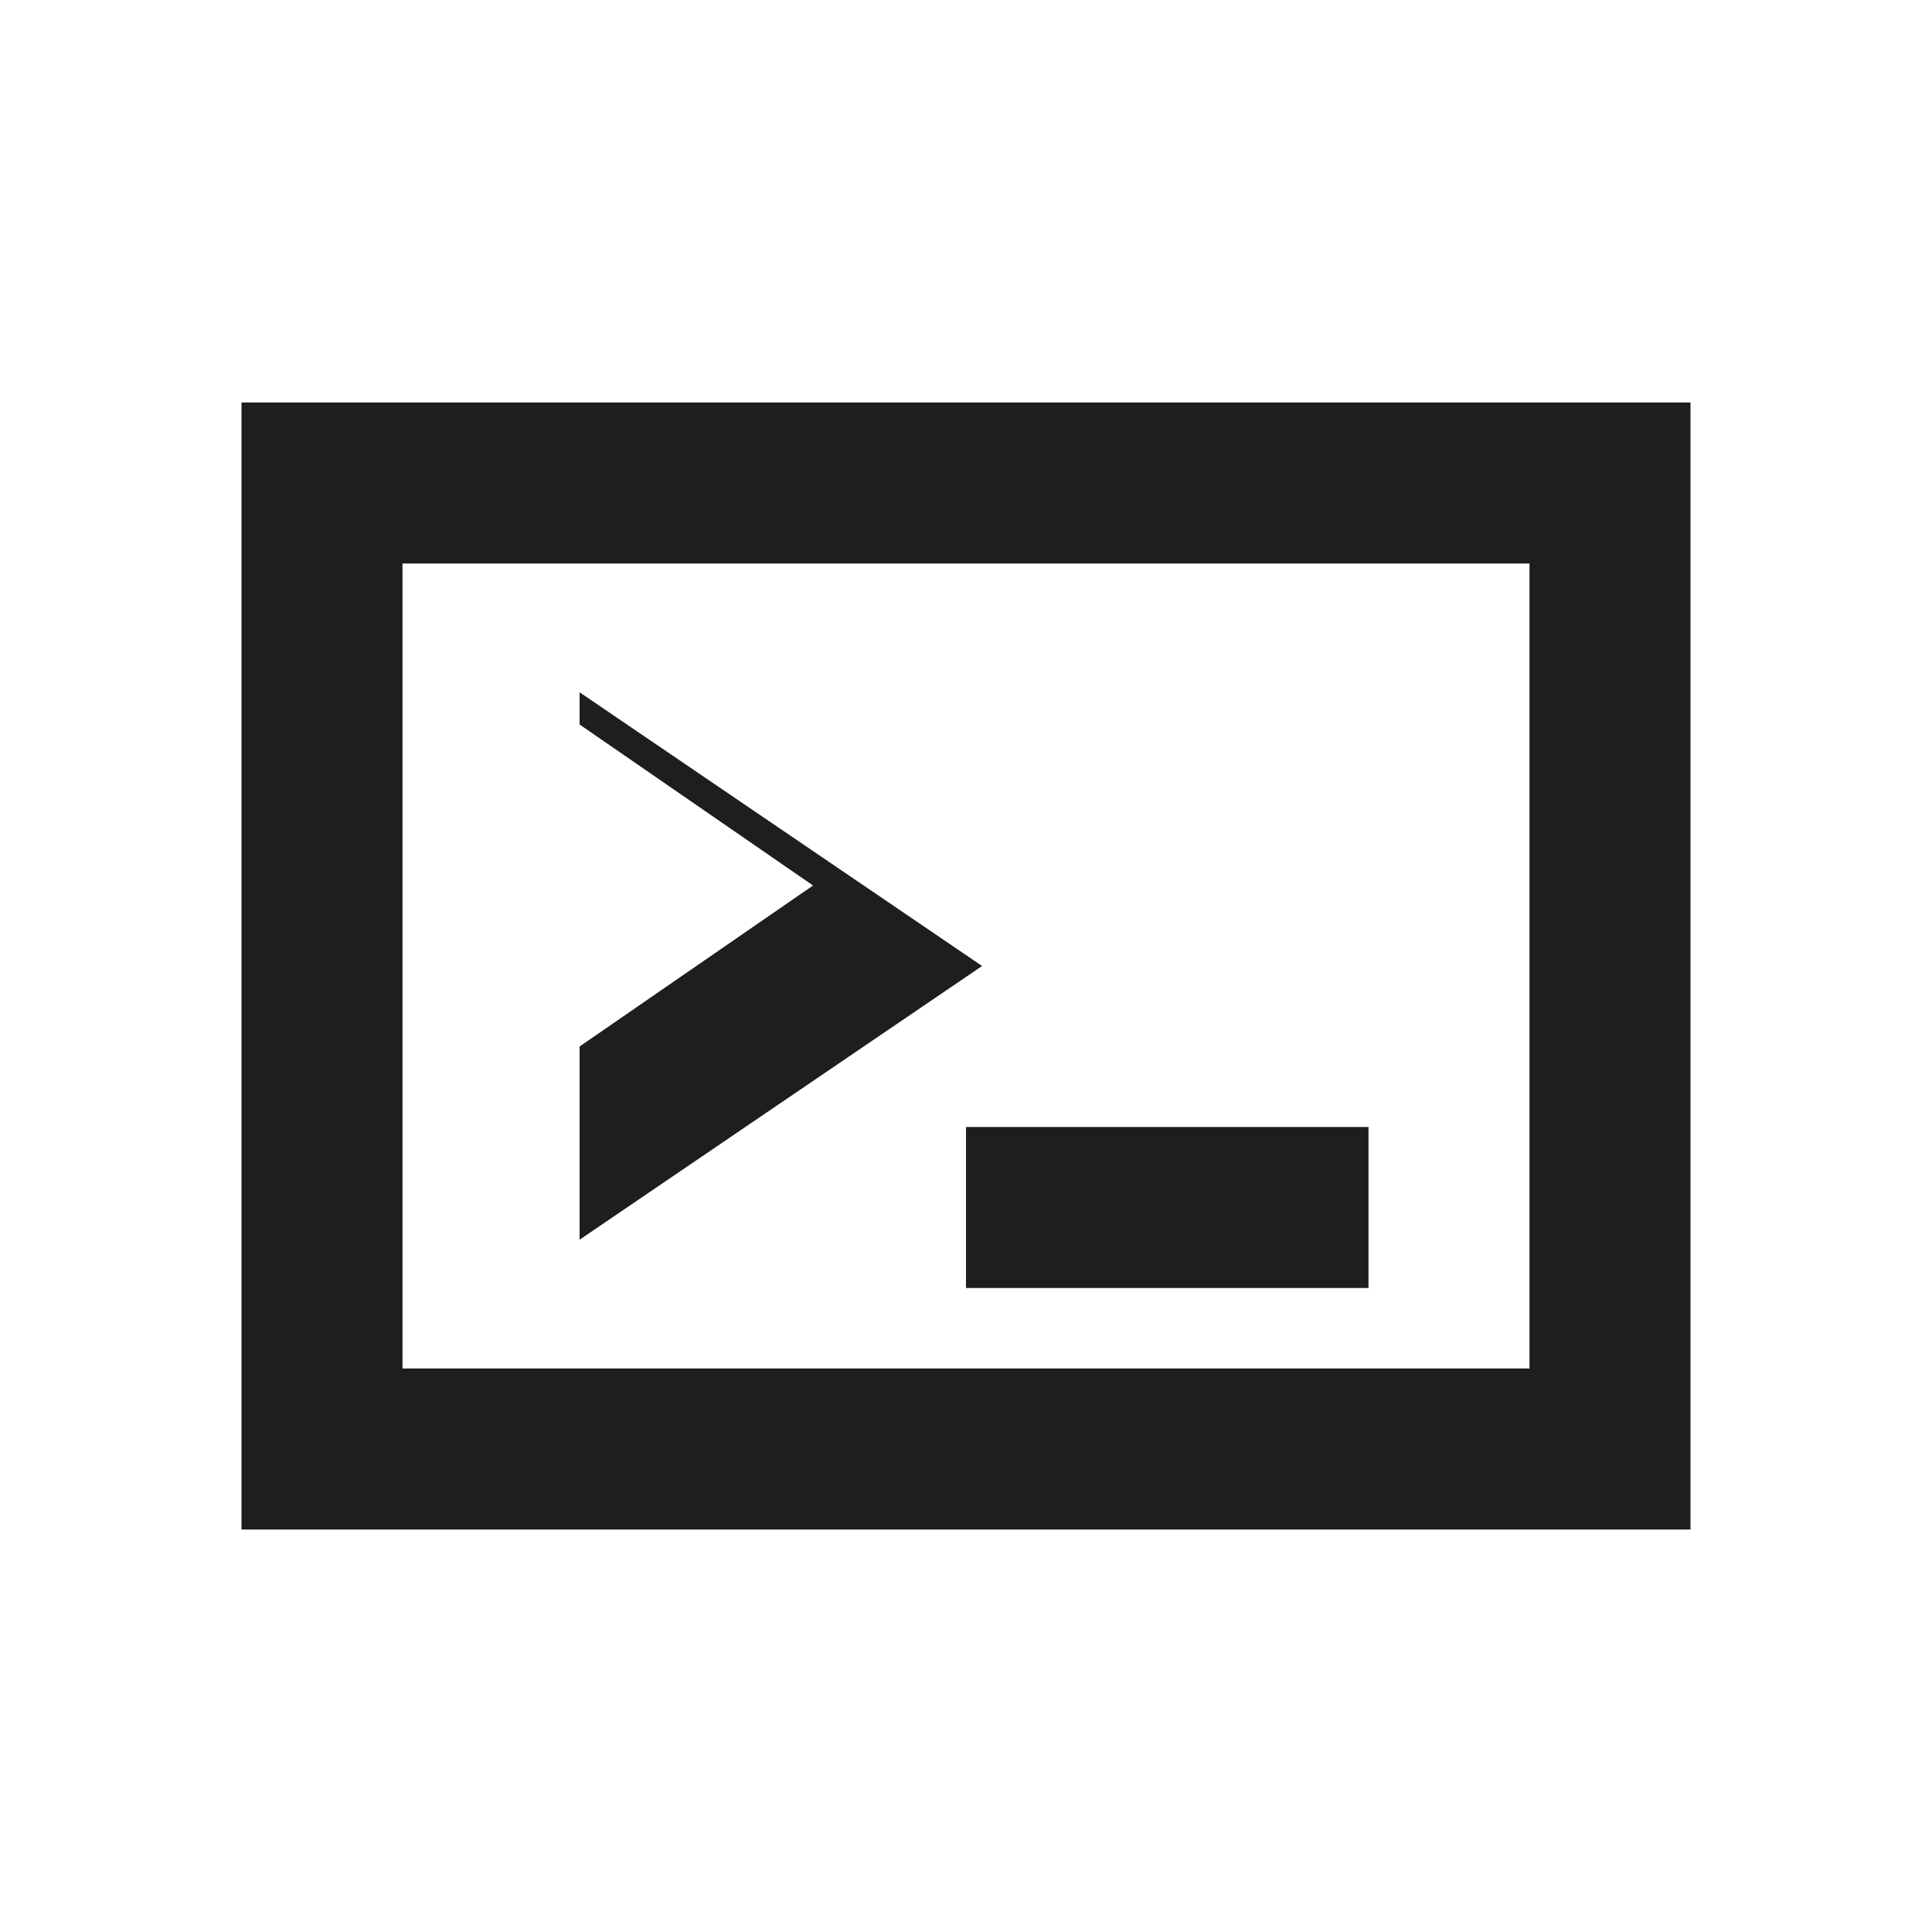
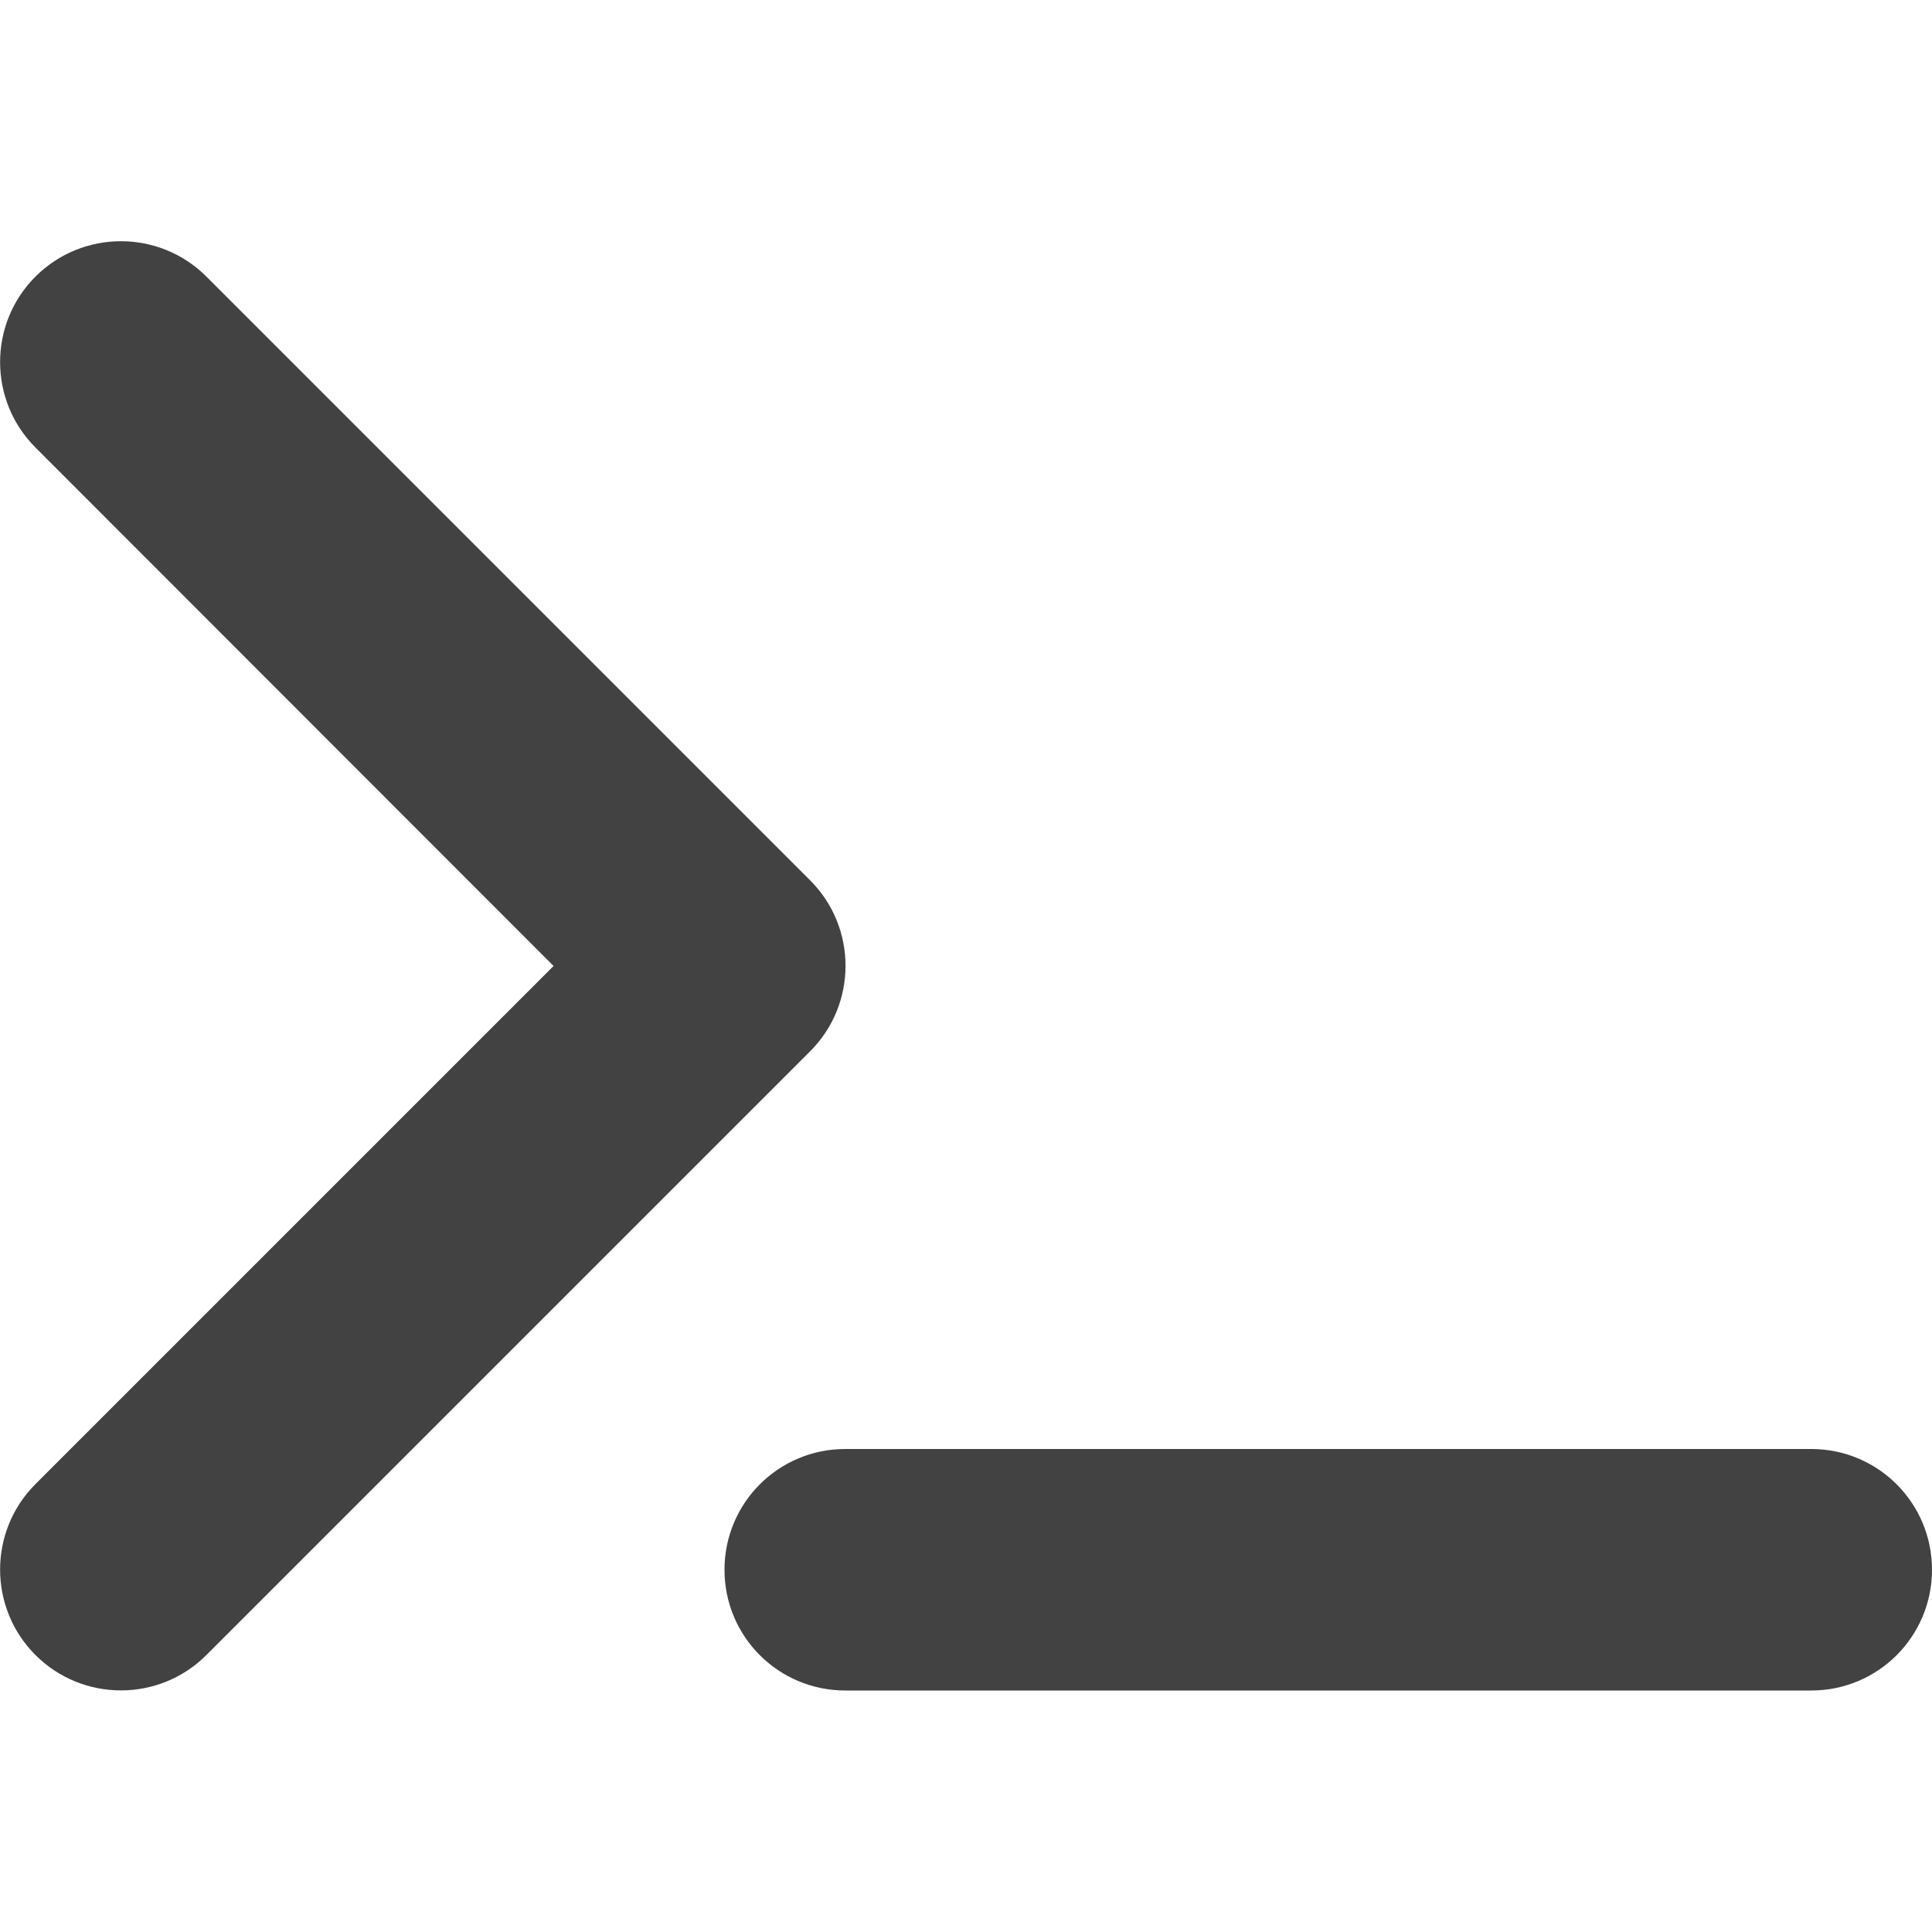
- <svg xmlns="http://www.w3.org/2000/svg" viewBox="0 0 24 24" aria-hidden="true">
-   <path fill="#1e1e1e" d="M3 5h18v14H3V5zm2 2v10h14V7H5zm2.2 1.6l5 3.4-5 3.4V13l2.9-2-2.9-2V8.6zM12 14h5v2h-5v-2z" />
+ <svg xmlns="http://www.w3.org/2000/svg" aria-hidden="true" viewBox="0 0 512 512">
+   <path fill="#424242" d="M9.4 118.6c-12.5-12.5-12.5-32.8 0-45.3s32.8-12.5 45.3 0l160 160c12.5 12.5 12.5 32.8 0 45.3l-160 160c-12.5 12.5-32.8 12.5-45.3 0s-12.5-32.8 0-45.3L146.7 256 9.4 118.6zM224 384l256 0c17.7 0 32 14.3 32 32s-14.3 32-32 32l-256 0c-17.7 0-32-14.3-32-32s14.3-32 32-32z" />
</svg>
